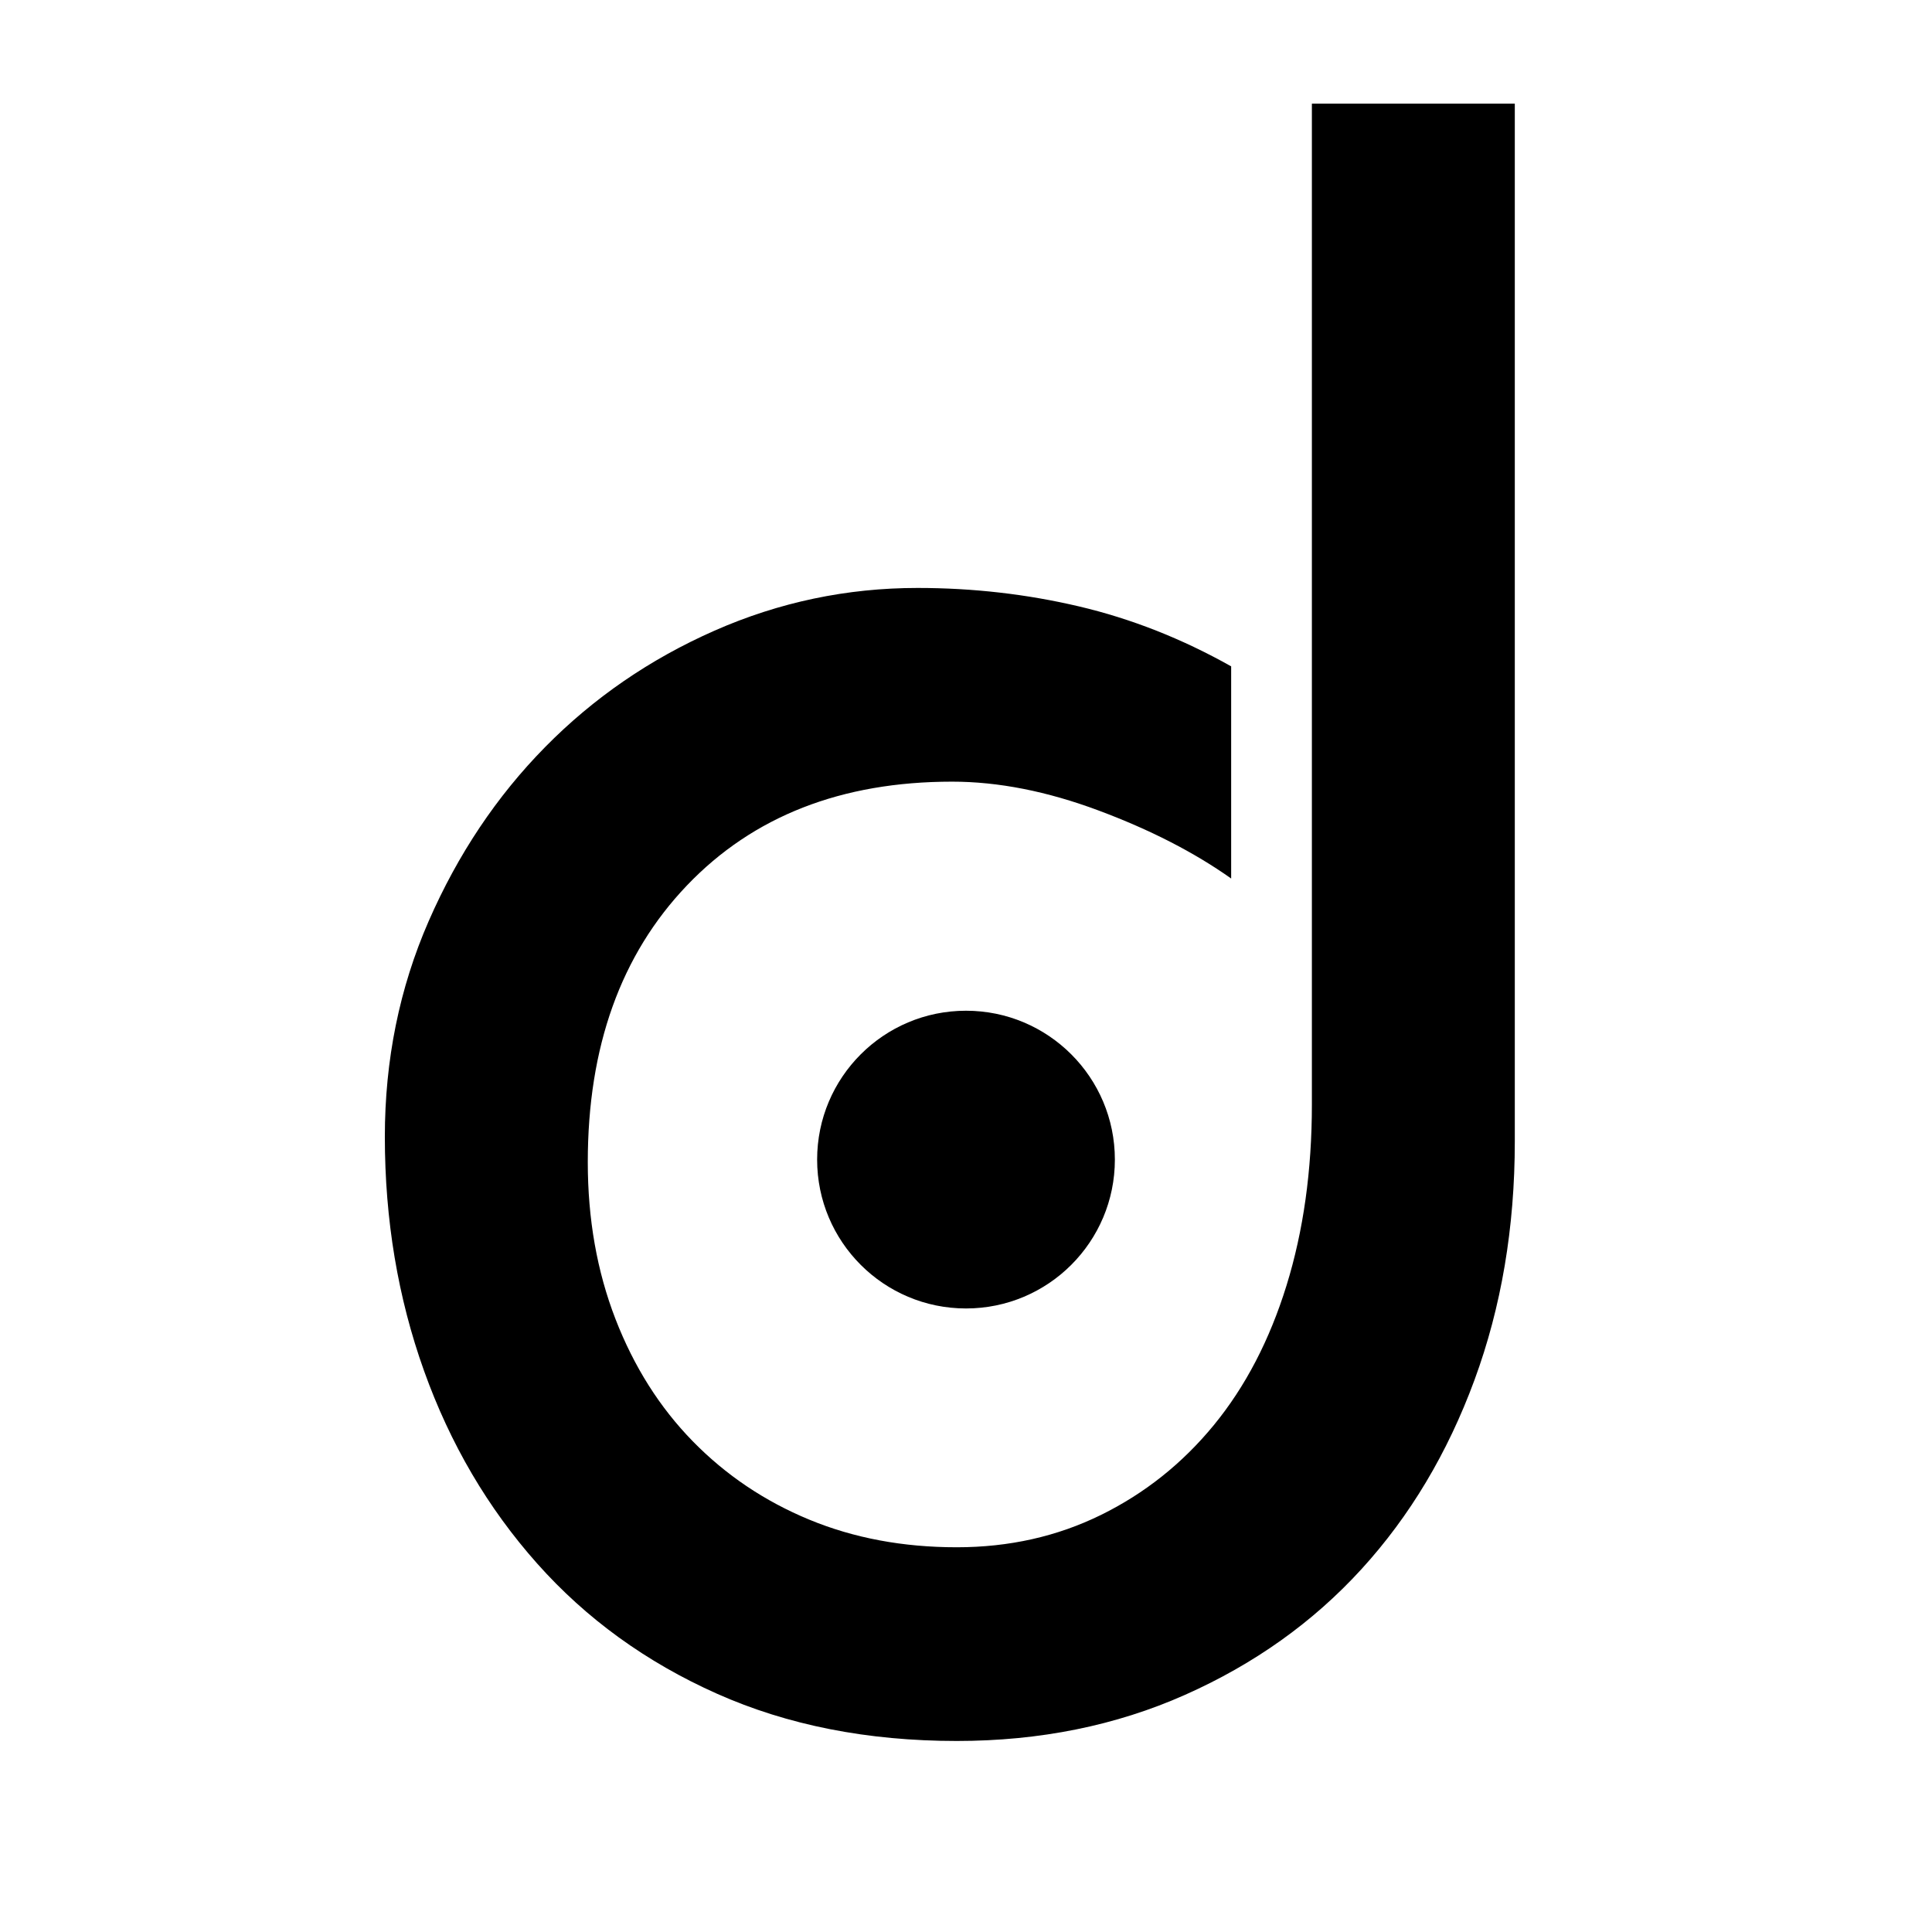
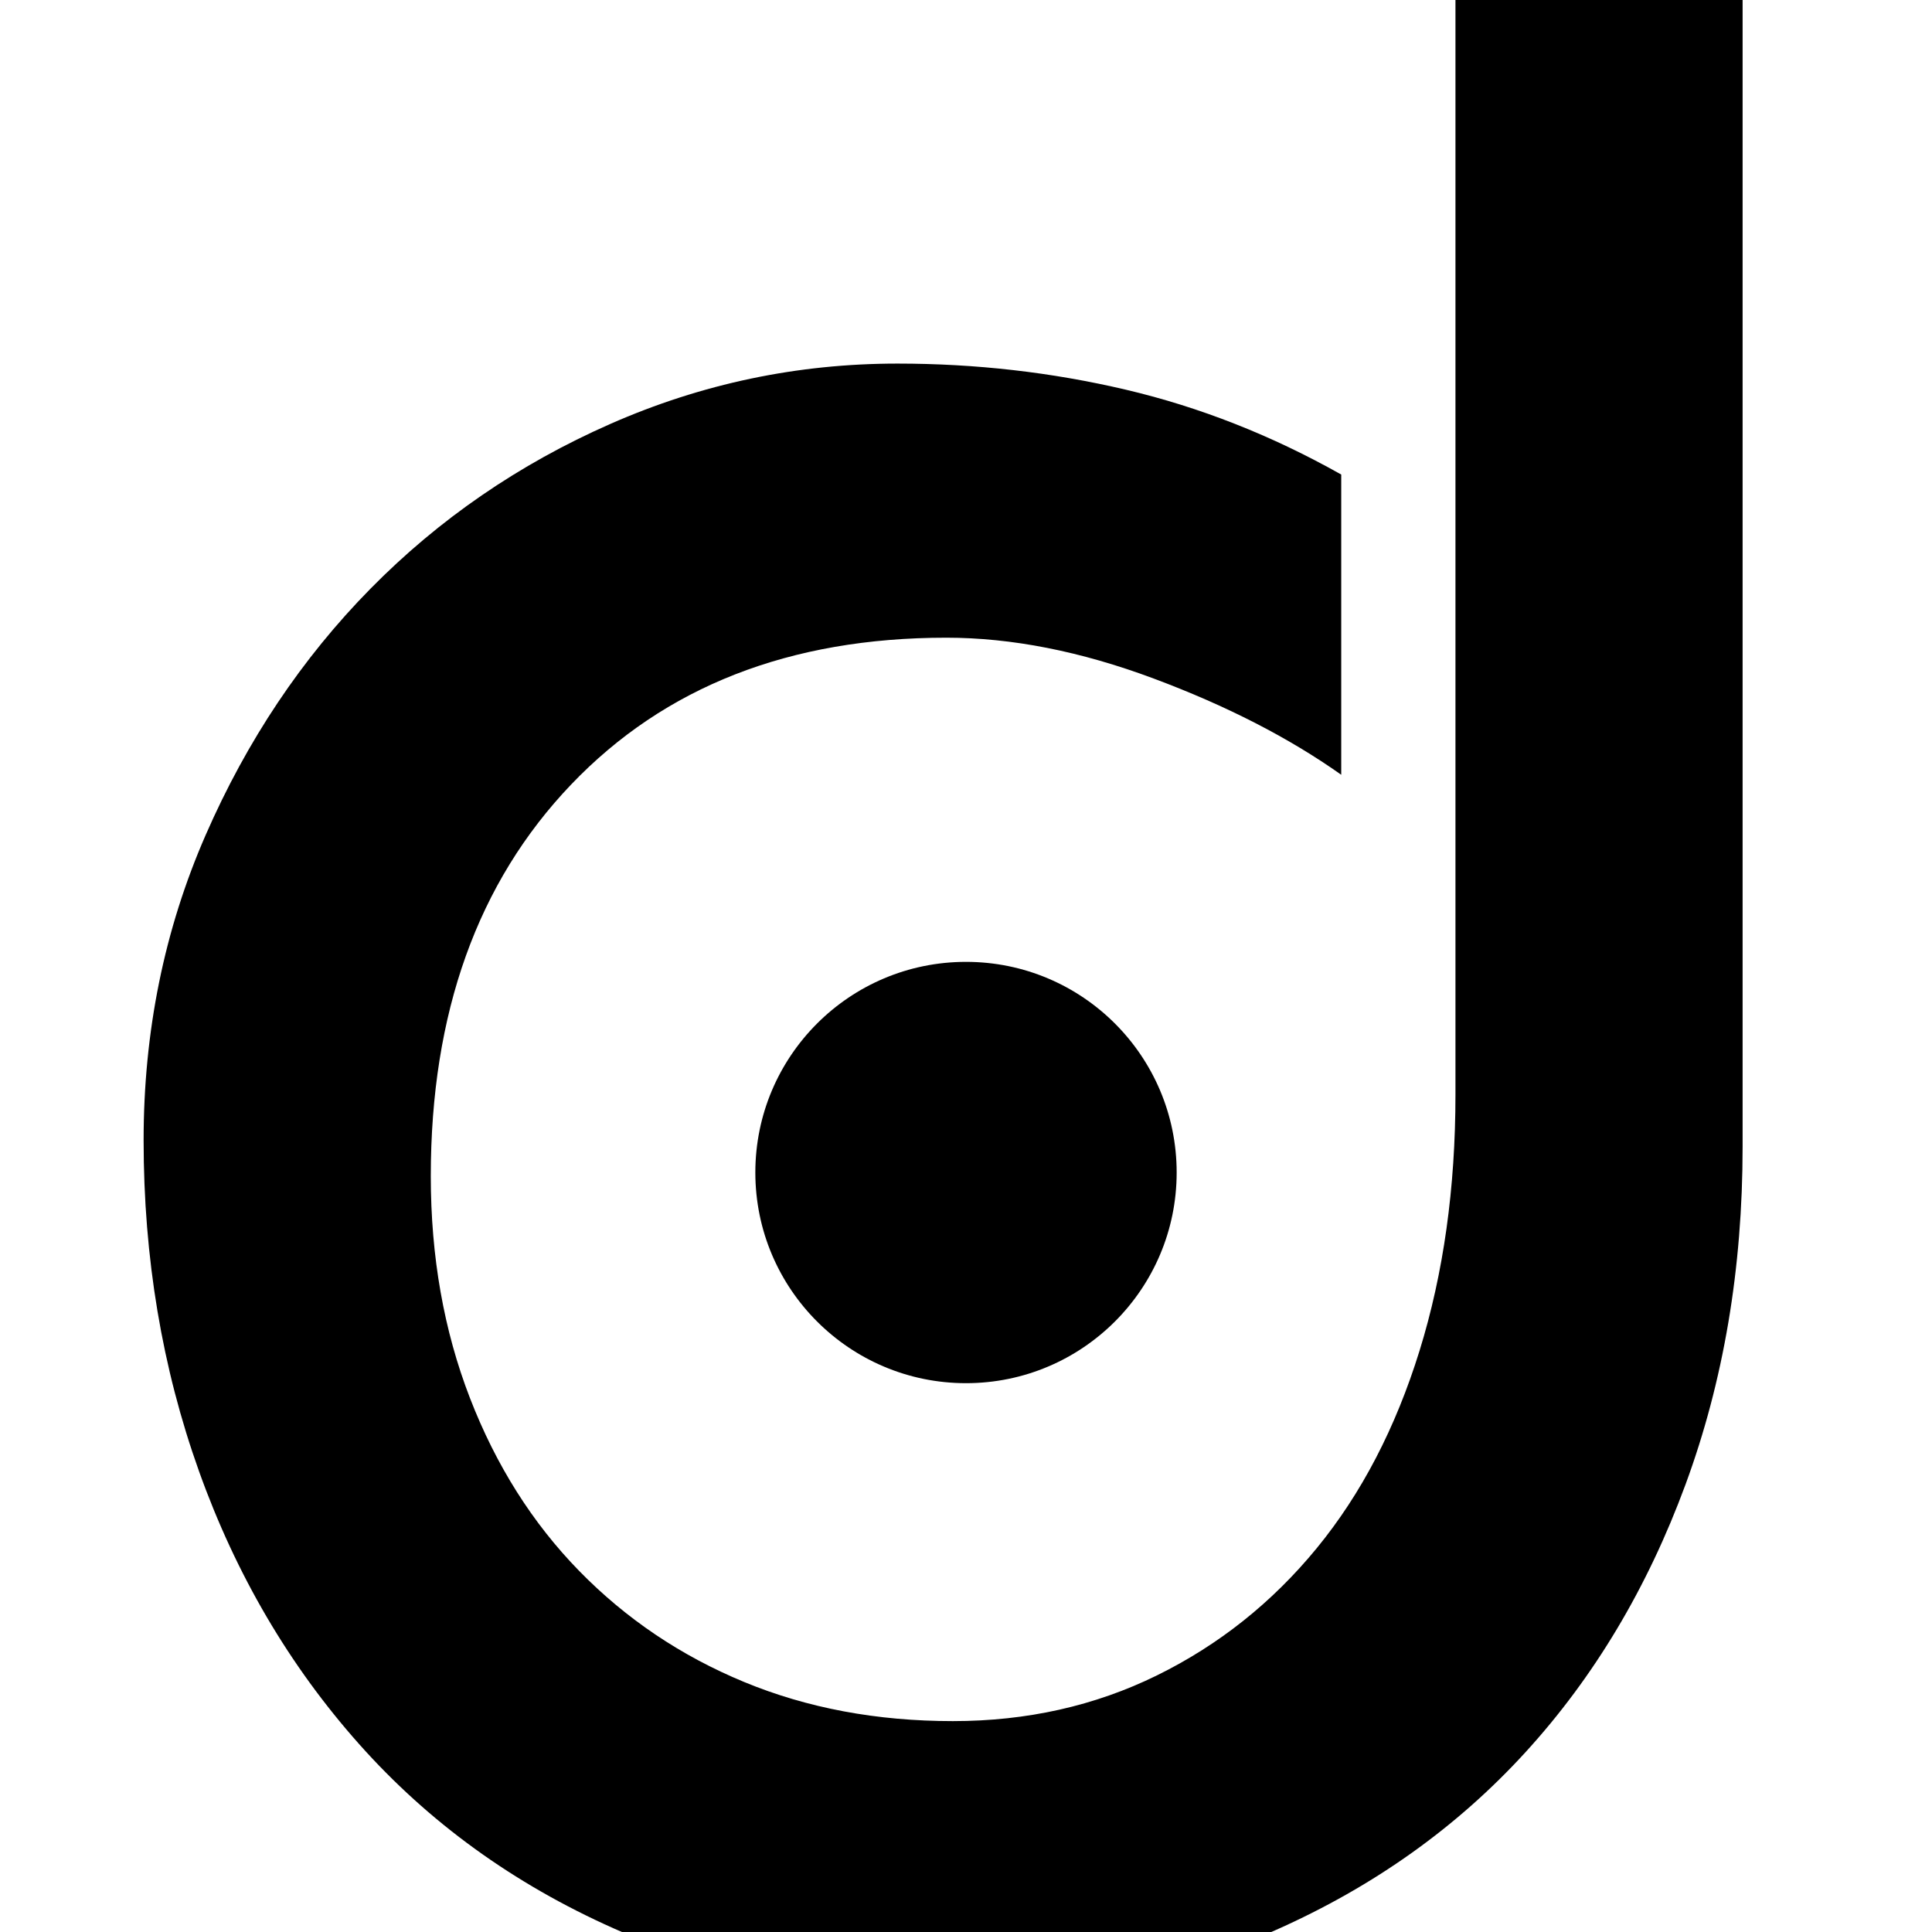
- <svg xmlns="http://www.w3.org/2000/svg" width="2000" zoomAndPan="magnify" viewBox="0 0 1500 1500" height="2000" preserveAspectRatio="xMidYMid meet" version="1.0">
+ <svg xmlns="http://www.w3.org/2000/svg" width="2000" zoomAndPan="magnify" viewBox="220 257 1060 1060" height="2000" preserveAspectRatio="xMidYMid meet" version="1.0">
  <defs>
    <g />
    <clipPath id="bc145da5fa">
      <path d="M 0.238 0.16 L 996 0.16 L 996 1426 L 0.238 1426 Z M 0.238 0.16 " clip-rule="nonzero" />
    </clipPath>
    <clipPath id="633642ae33">
      <rect x="0" width="996" y="0" height="1426" />
    </clipPath>
    <clipPath id="4ef8f16648">
      <path d="M 382.418 710.727 L 613.582 710.727 L 613.582 941.887 L 382.418 941.887 Z M 382.418 710.727 " clip-rule="nonzero" />
    </clipPath>
    <clipPath id="9abf3dfa19">
      <path d="M 498 710.727 C 434.168 710.727 382.418 762.473 382.418 826.309 C 382.418 890.141 434.168 941.887 498 941.887 C 561.832 941.887 613.582 890.141 613.582 826.309 C 613.582 762.473 561.832 710.727 498 710.727 Z M 498 710.727 " clip-rule="nonzero" />
    </clipPath>
    <clipPath id="86593ae6d5">
      <path d="M 0.418 0.727 L 231.582 0.727 L 231.582 231.887 L 0.418 231.887 Z M 0.418 0.727 " clip-rule="nonzero" />
    </clipPath>
    <clipPath id="dd76d12a03">
      <path d="M 116 0.727 C 52.168 0.727 0.418 52.473 0.418 116.309 C 0.418 180.141 52.168 231.887 116 231.887 C 179.832 231.887 231.582 180.141 231.582 116.309 C 231.582 52.473 179.832 0.727 116 0.727 Z M 116 0.727 " clip-rule="nonzero" />
    </clipPath>
    <clipPath id="c610c0ae0e">
      <rect x="0" width="232" y="0" height="232" />
    </clipPath>
    <clipPath id="8be6e83513">
      <rect x="0" width="996" y="0" height="1426" />
    </clipPath>
  </defs>
  <g transform="matrix(1, 0, 0, 1, 252, 74)">
    <g clip-path="url(#8be6e83513)">
      <g clip-path="url(#bc145da5fa)">
        <g transform="matrix(1, 0, 0, 1, -0.000000000000028422, 0.000000000000113687)">
          <g clip-path="url(#633642ae33)">
            <g fill="#000000" fill-opacity="1">
              <g transform="translate(0.245519, 1259.78)">
                <g>
                  <path d="M 923.844 -1253.281 L 923.844 -447.594 C 923.844 -380.758 913.398 -318.992 892.516 -262.297 C 871.629 -205.598 842.383 -156.66 804.781 -115.484 C 767.188 -74.305 721.531 -41.781 667.812 -17.906 C 614.102 5.969 555.023 17.906 490.578 17.906 C 421.348 17.906 359.281 5.672 304.375 -18.797 C 249.469 -43.266 202.914 -76.984 164.719 -119.953 C 126.52 -162.922 97.273 -212.754 76.984 -269.453 C 56.691 -326.148 46.547 -386.727 46.547 -451.188 C 46.547 -510.863 57.883 -566.66 80.562 -618.578 C 103.25 -670.504 133.391 -715.562 170.984 -753.75 C 208.578 -791.945 252.441 -822.086 302.578 -844.172 C 352.711 -866.254 405.234 -877.297 460.141 -877.297 C 503.109 -877.297 544.883 -872.52 585.469 -862.969 C 626.051 -853.426 665.438 -837.91 703.625 -816.422 L 703.625 -651.703 C 674.977 -671.992 640.66 -689.598 600.672 -704.516 C 560.691 -719.441 522.797 -726.906 486.984 -726.906 C 401.047 -726.906 332.414 -700.047 281.094 -646.328 C 229.77 -592.617 204.109 -521.004 204.109 -431.484 C 204.109 -387.328 211.27 -346.742 225.594 -309.734 C 239.914 -272.734 259.906 -241.102 285.562 -214.844 C 311.227 -188.582 341.367 -168.289 375.984 -153.969 C 410.598 -139.645 448.797 -132.484 490.578 -132.484 C 531.148 -132.484 568.445 -140.836 602.469 -157.547 C 636.488 -174.266 665.734 -197.539 690.203 -227.375 C 714.672 -257.219 733.469 -293.328 746.594 -335.703 C 759.727 -378.078 766.297 -424.926 766.297 -476.25 L 766.297 -1253.281 Z M 923.844 -1253.281 " />
                </g>
              </g>
            </g>
          </g>
        </g>
      </g>
      <g clip-path="url(#4ef8f16648)">
        <g clip-path="url(#9abf3dfa19)">
          <g transform="matrix(1, 0, 0, 1, 382, 710)">
            <g clip-path="url(#c610c0ae0e)">
              <g clip-path="url(#86593ae6d5)">
                <g clip-path="url(#dd76d12a03)">
                  <path fill="#000000" d="M 0.418 0.727 L 231.582 0.727 L 231.582 231.887 L 0.418 231.887 Z M 0.418 0.727 " fill-opacity="1" fill-rule="nonzero" />
                </g>
              </g>
            </g>
          </g>
        </g>
      </g>
    </g>
  </g>
</svg>
